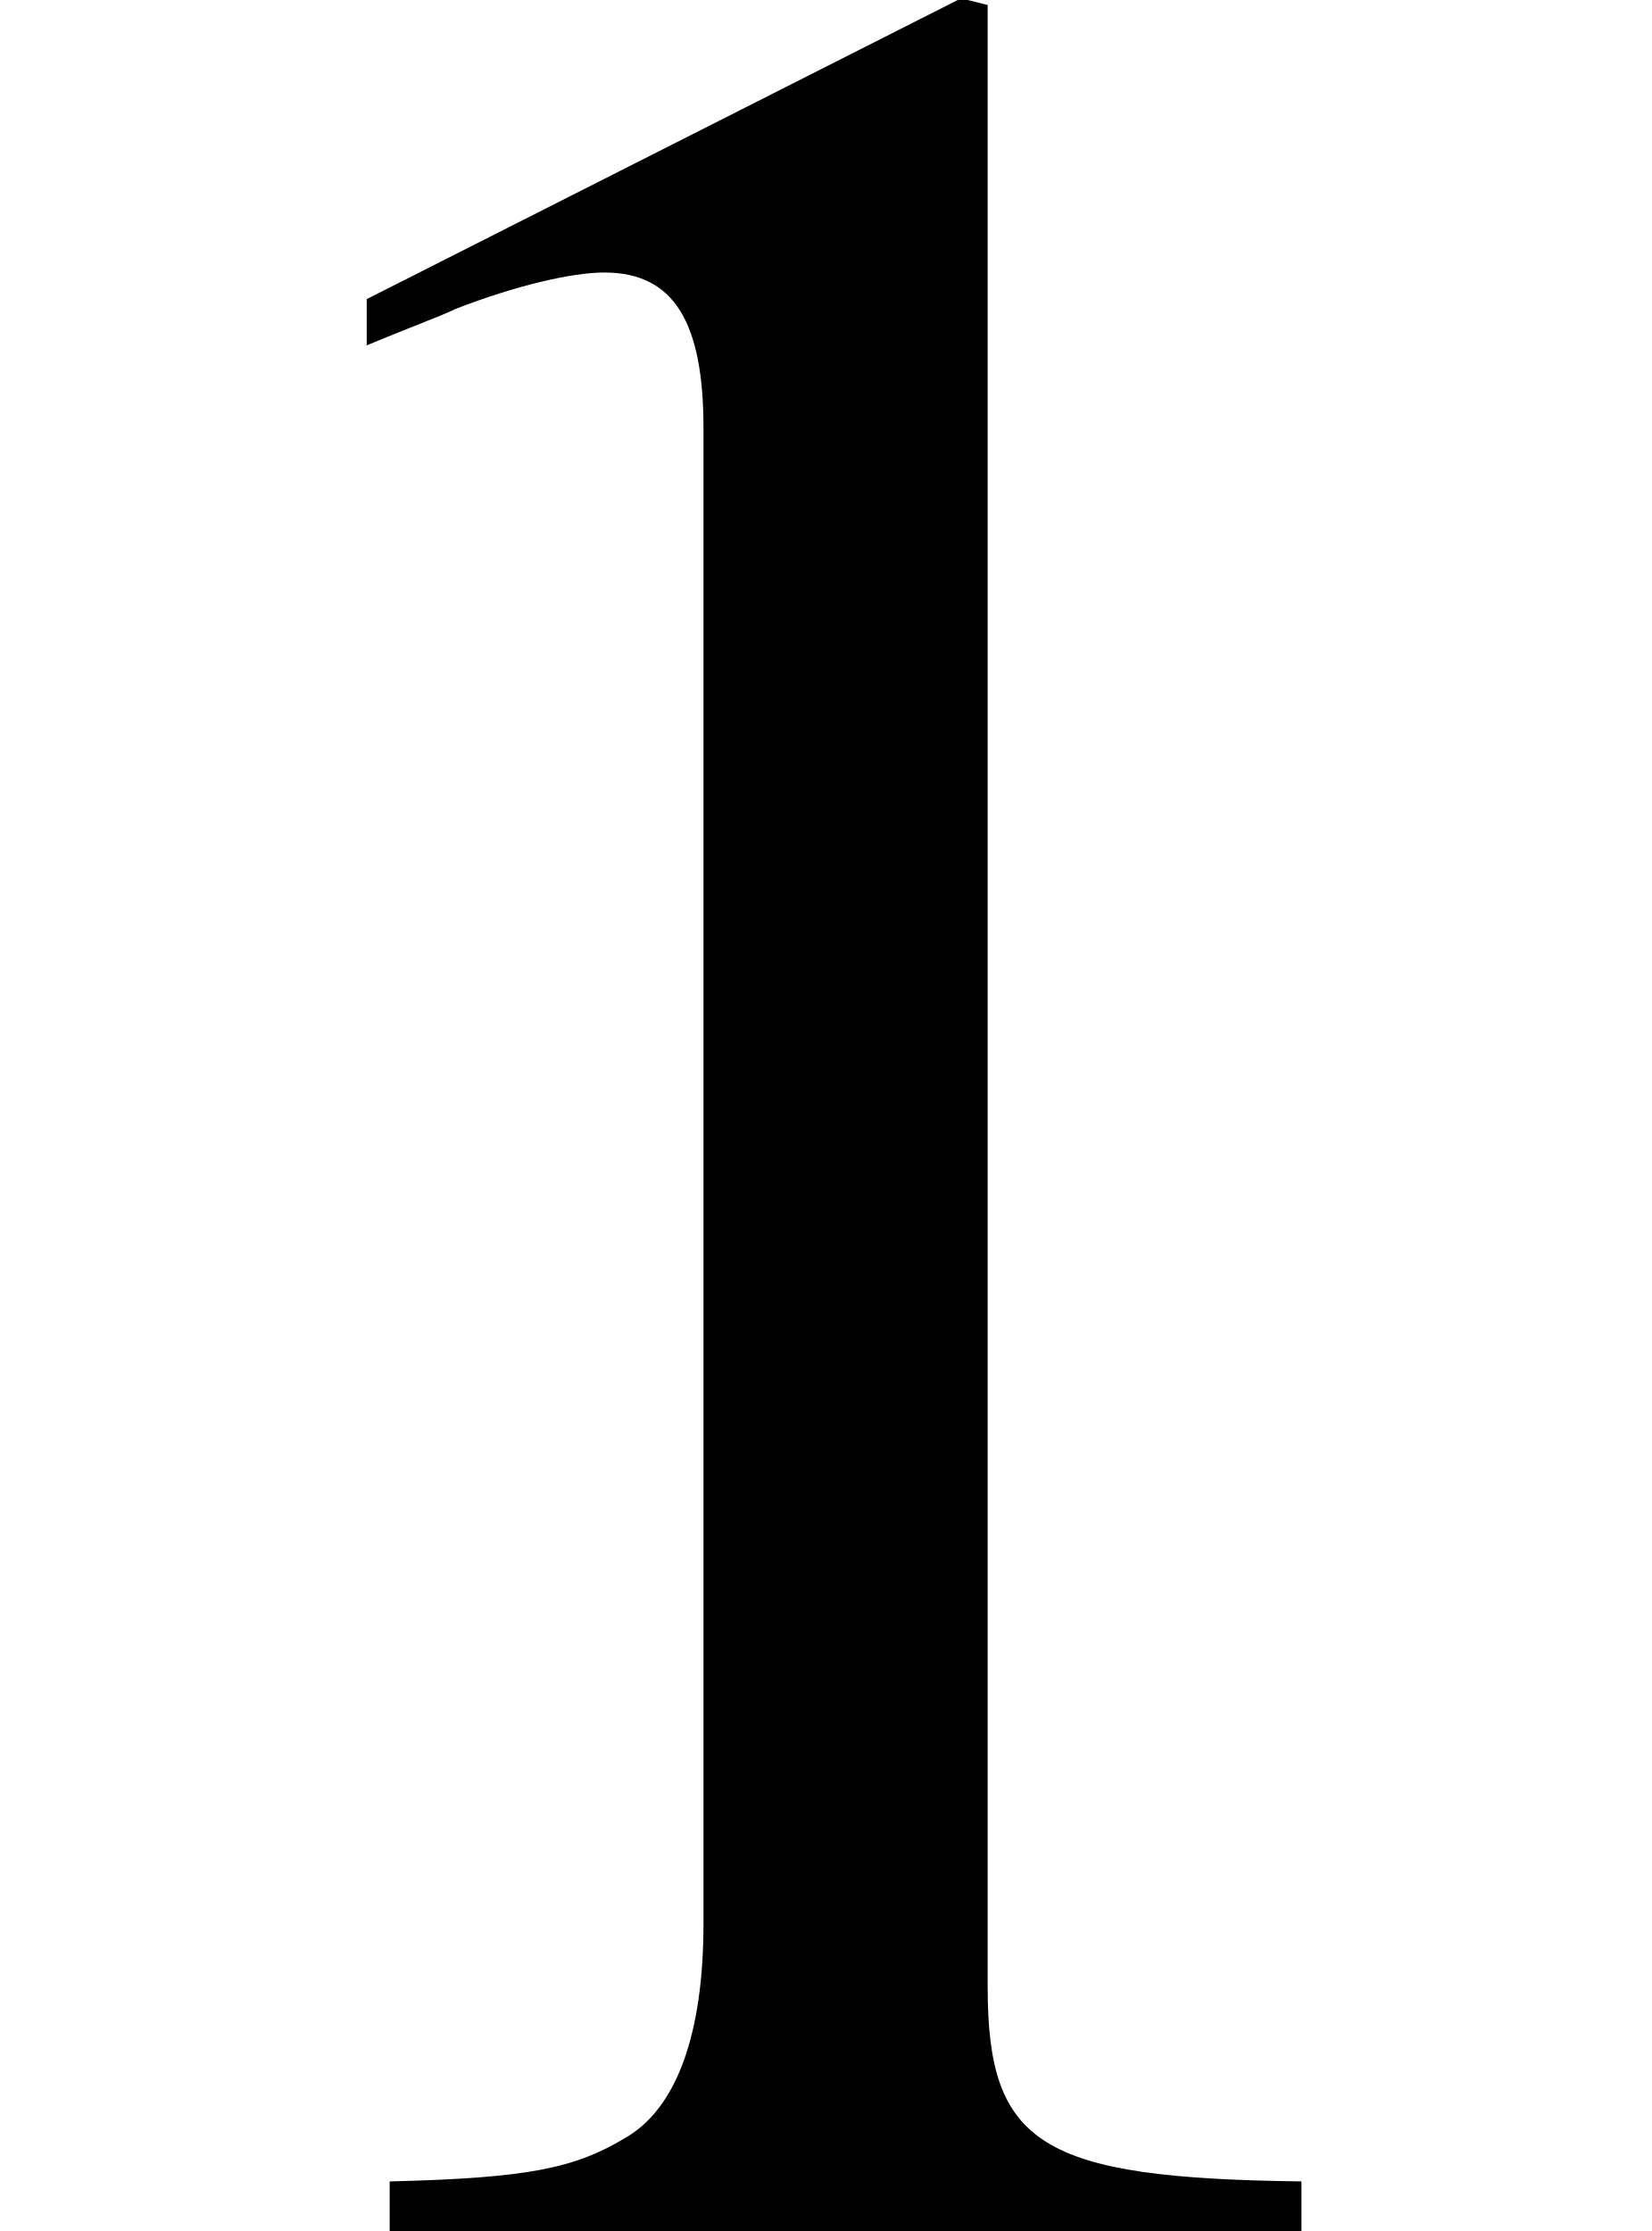
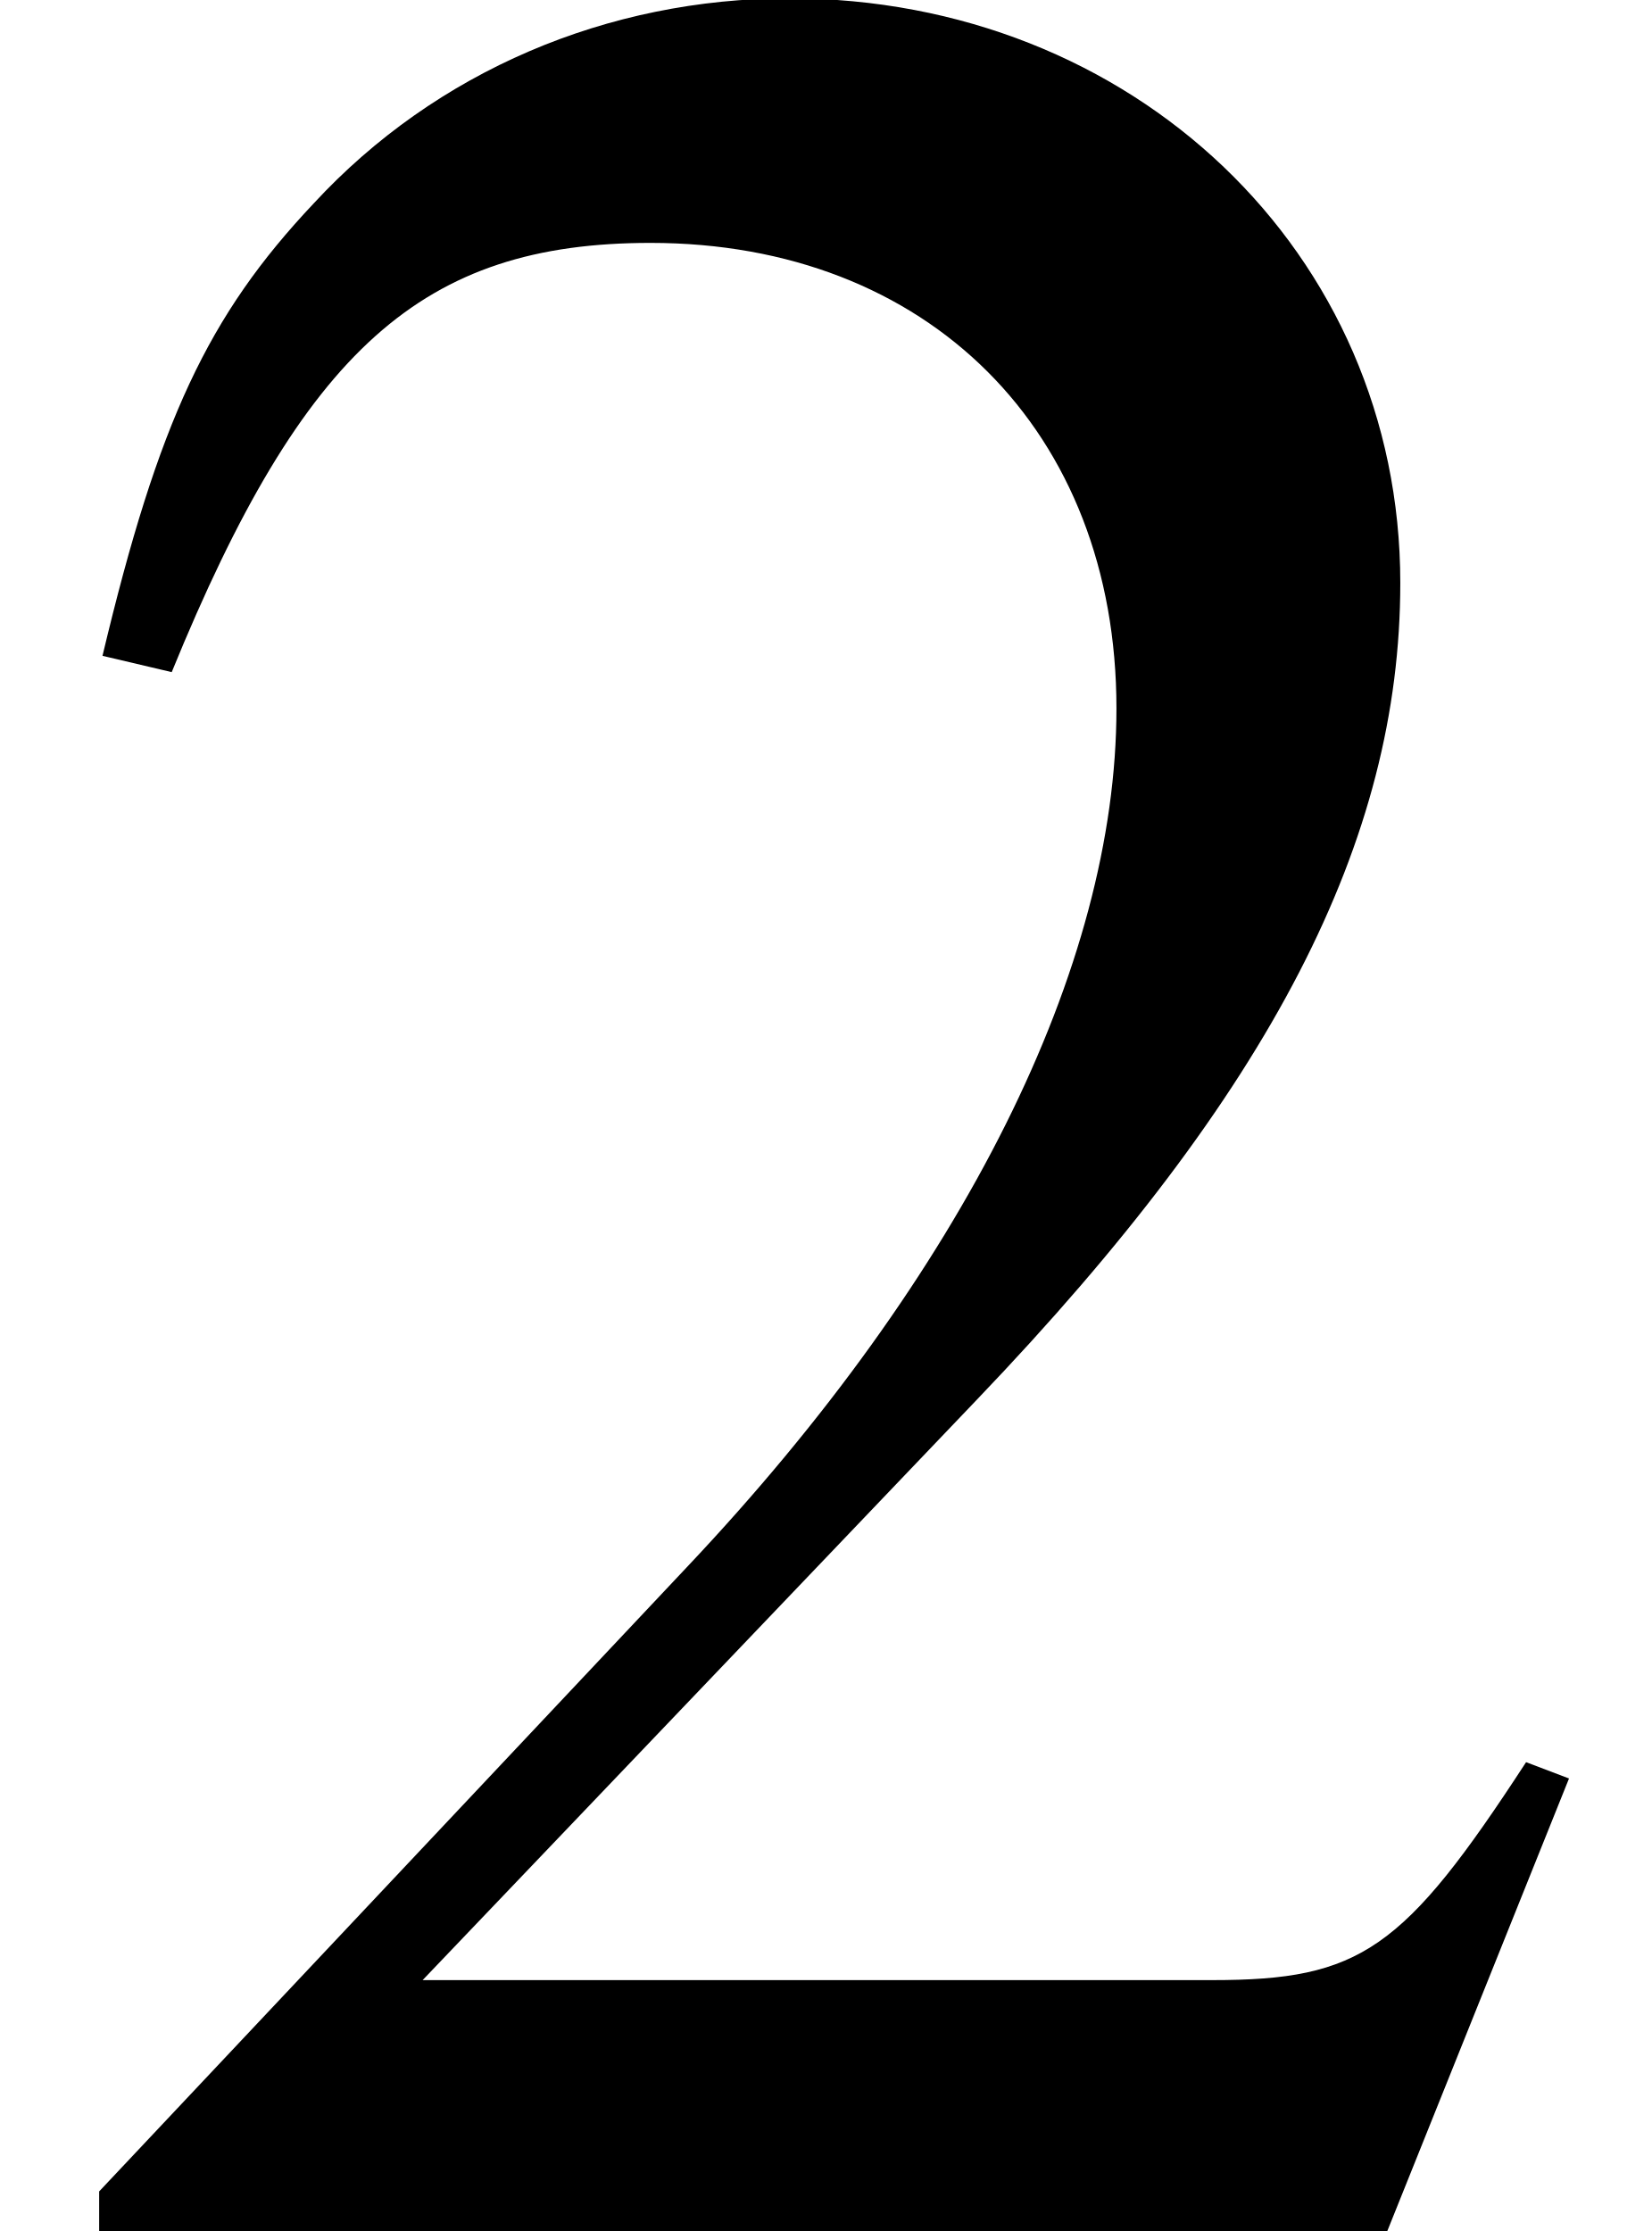
<svg xmlns="http://www.w3.org/2000/svg" xmlns:xlink="http://www.w3.org/1999/xlink" version="1.1" width="4.963pt" height="6.705pt" viewBox="0 -6.705 4.963 6.705">
  <defs>
-     <path id="g2-49" d="M3.911 0V-.149C3.127-.159 2.968-.258 2.968-.734V-6.69L2.888-6.71L1.102-5.806V-5.667C1.221-5.717 1.33-5.757 1.37-5.777C1.548-5.846 1.717-5.886 1.816-5.886C2.025-5.886 2.114-5.737 2.114-5.419V-.923C2.114-.596 2.035-.367 1.876-.278C1.727-.189 1.588-.159 1.171-.149V0H3.911Z" />
+     <path id="g2-50" d="M4.715-1.36L4.586-1.409C4.218-.844 4.089-.754 3.643-.754H1.27L2.938-2.501C3.821-3.424 4.208-4.179 4.208-4.953C4.208-5.945 3.404-6.71 2.372-6.71C1.826-6.71 1.31-6.491 .943-6.094C.625-5.757 .476-5.439 .308-4.734L.516-4.685C.913-5.657 1.27-5.975 1.955-5.975C2.789-5.975 3.355-5.409 3.355-4.576C3.355-3.801 2.898-2.878 2.064-1.995L.298-.119V0H4.169L4.715-1.36Z" />
  </defs>
  <g id="page1">
-     <use x="0" y="0" xlink:href="#g2-49" />
+     <use x="0" y="0" xlink:href="#g2-50" />
  </g>
</svg>
